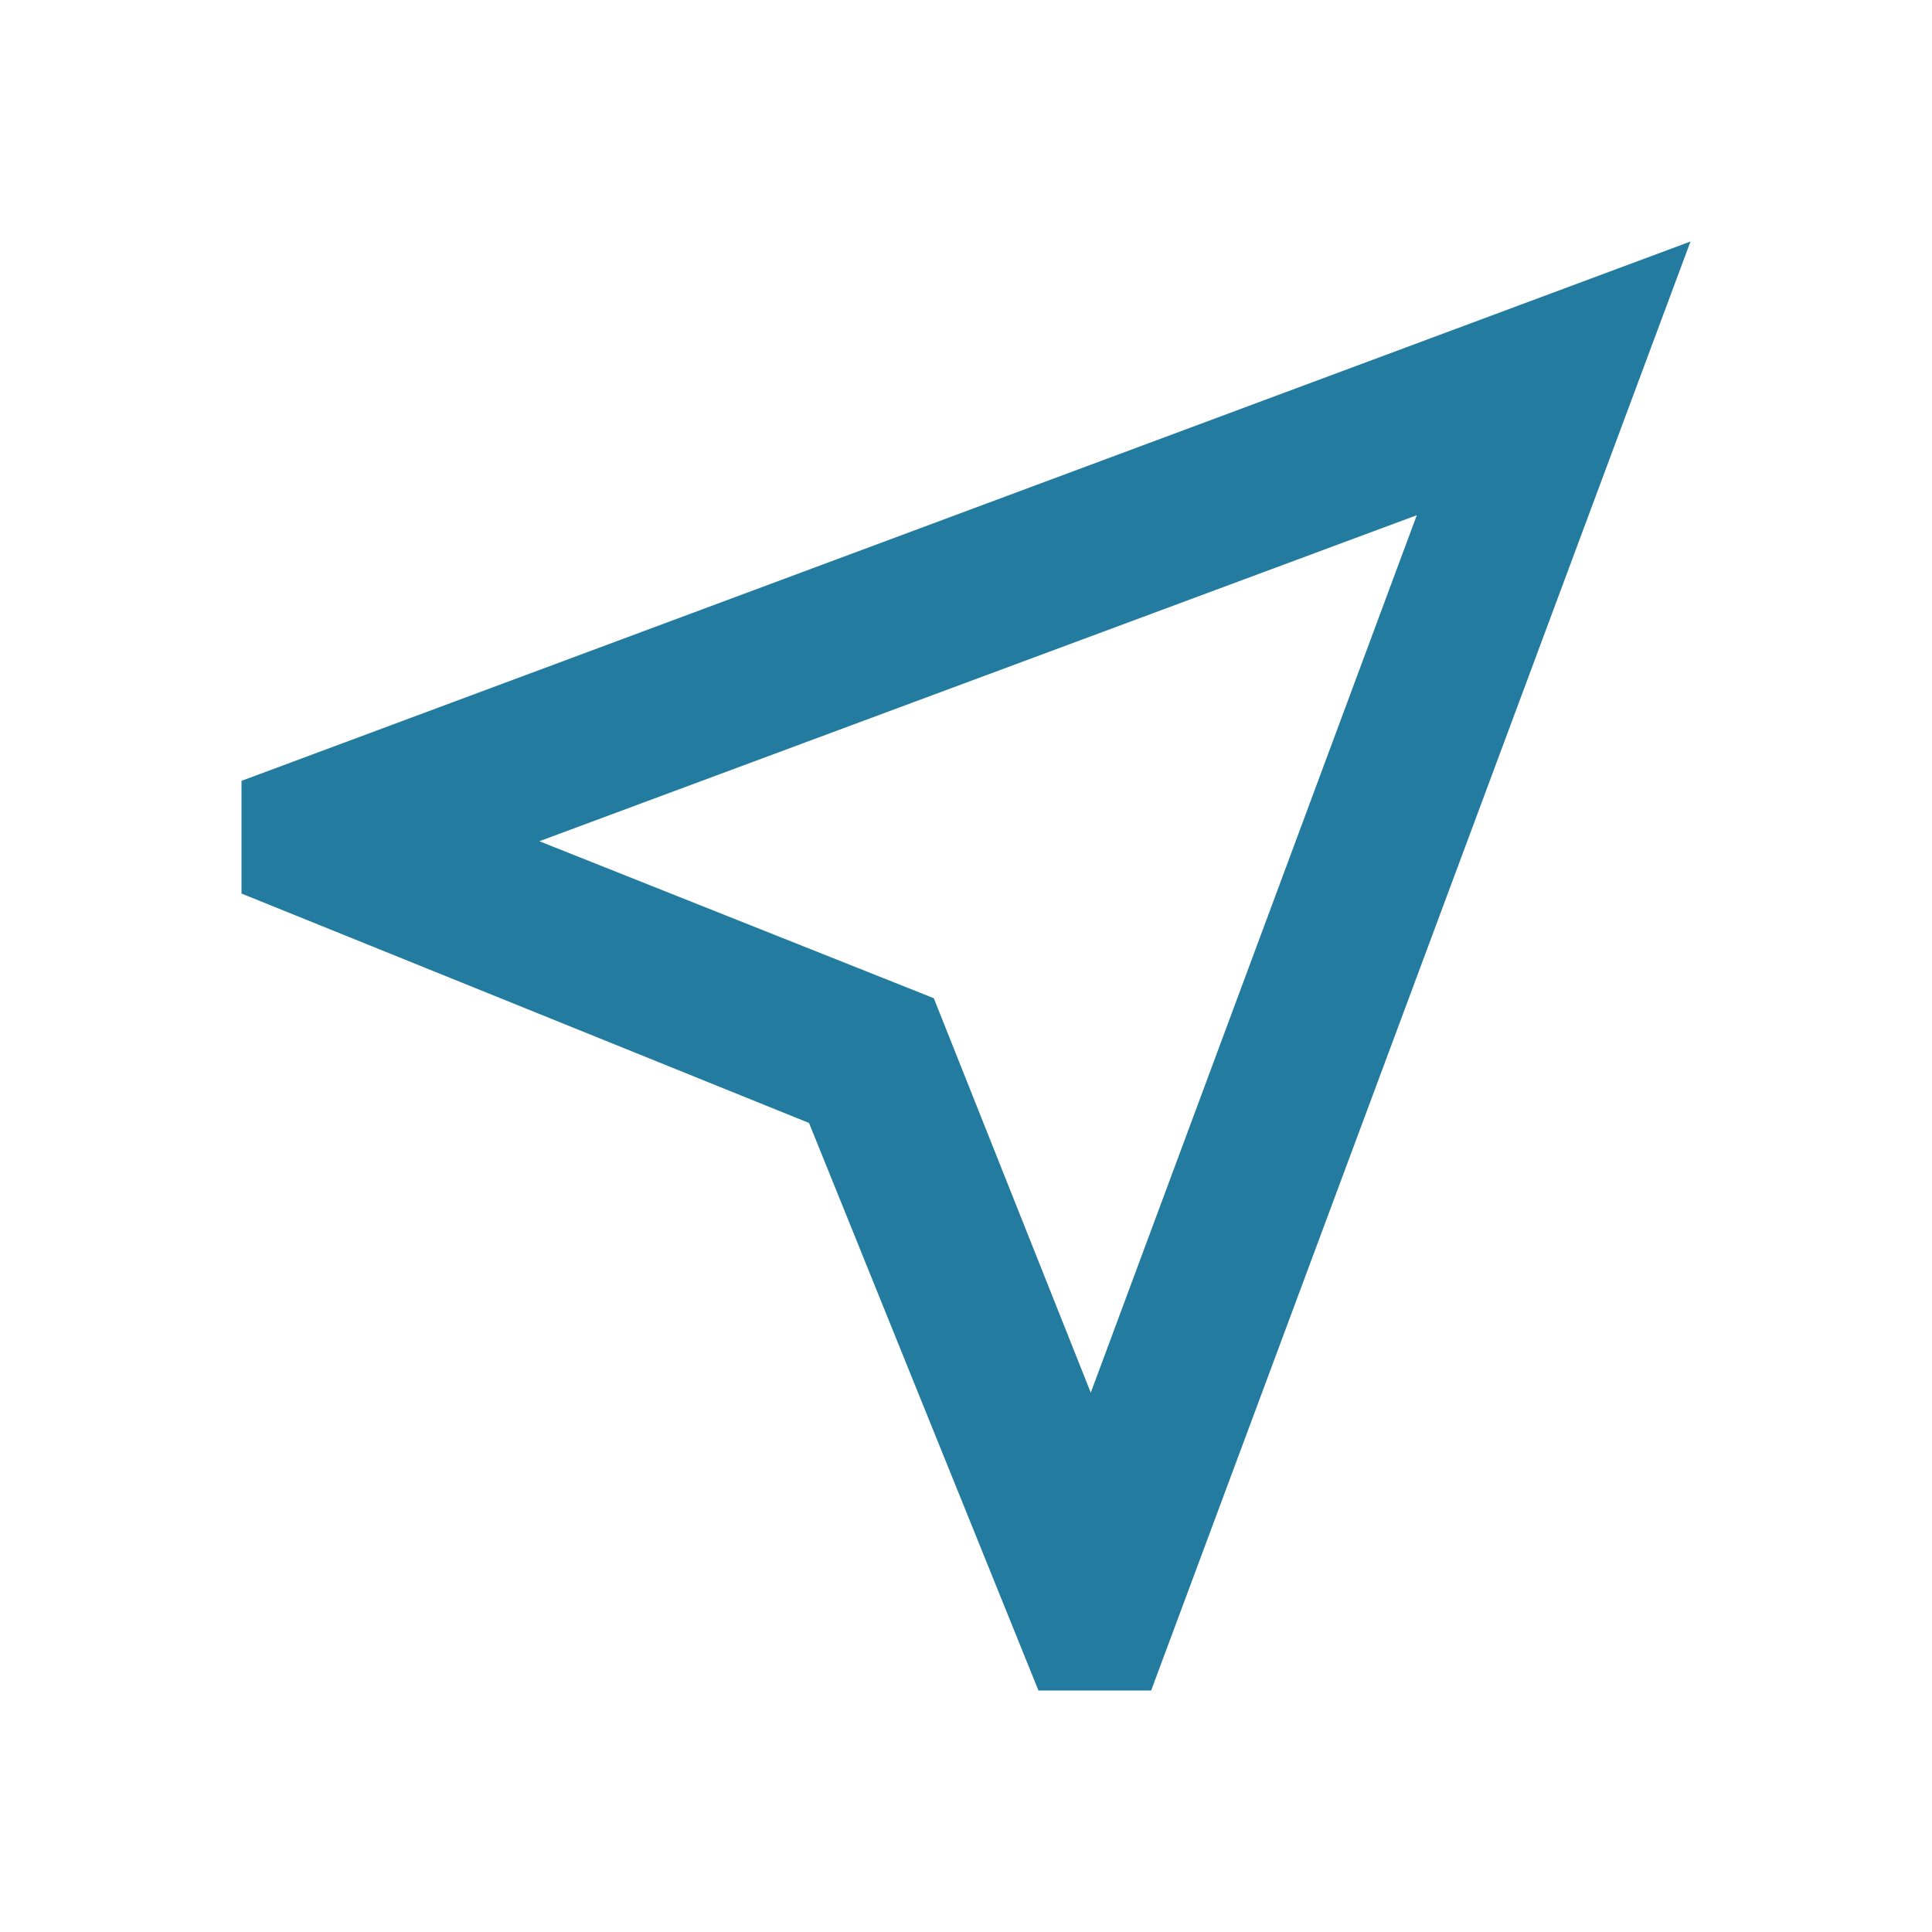
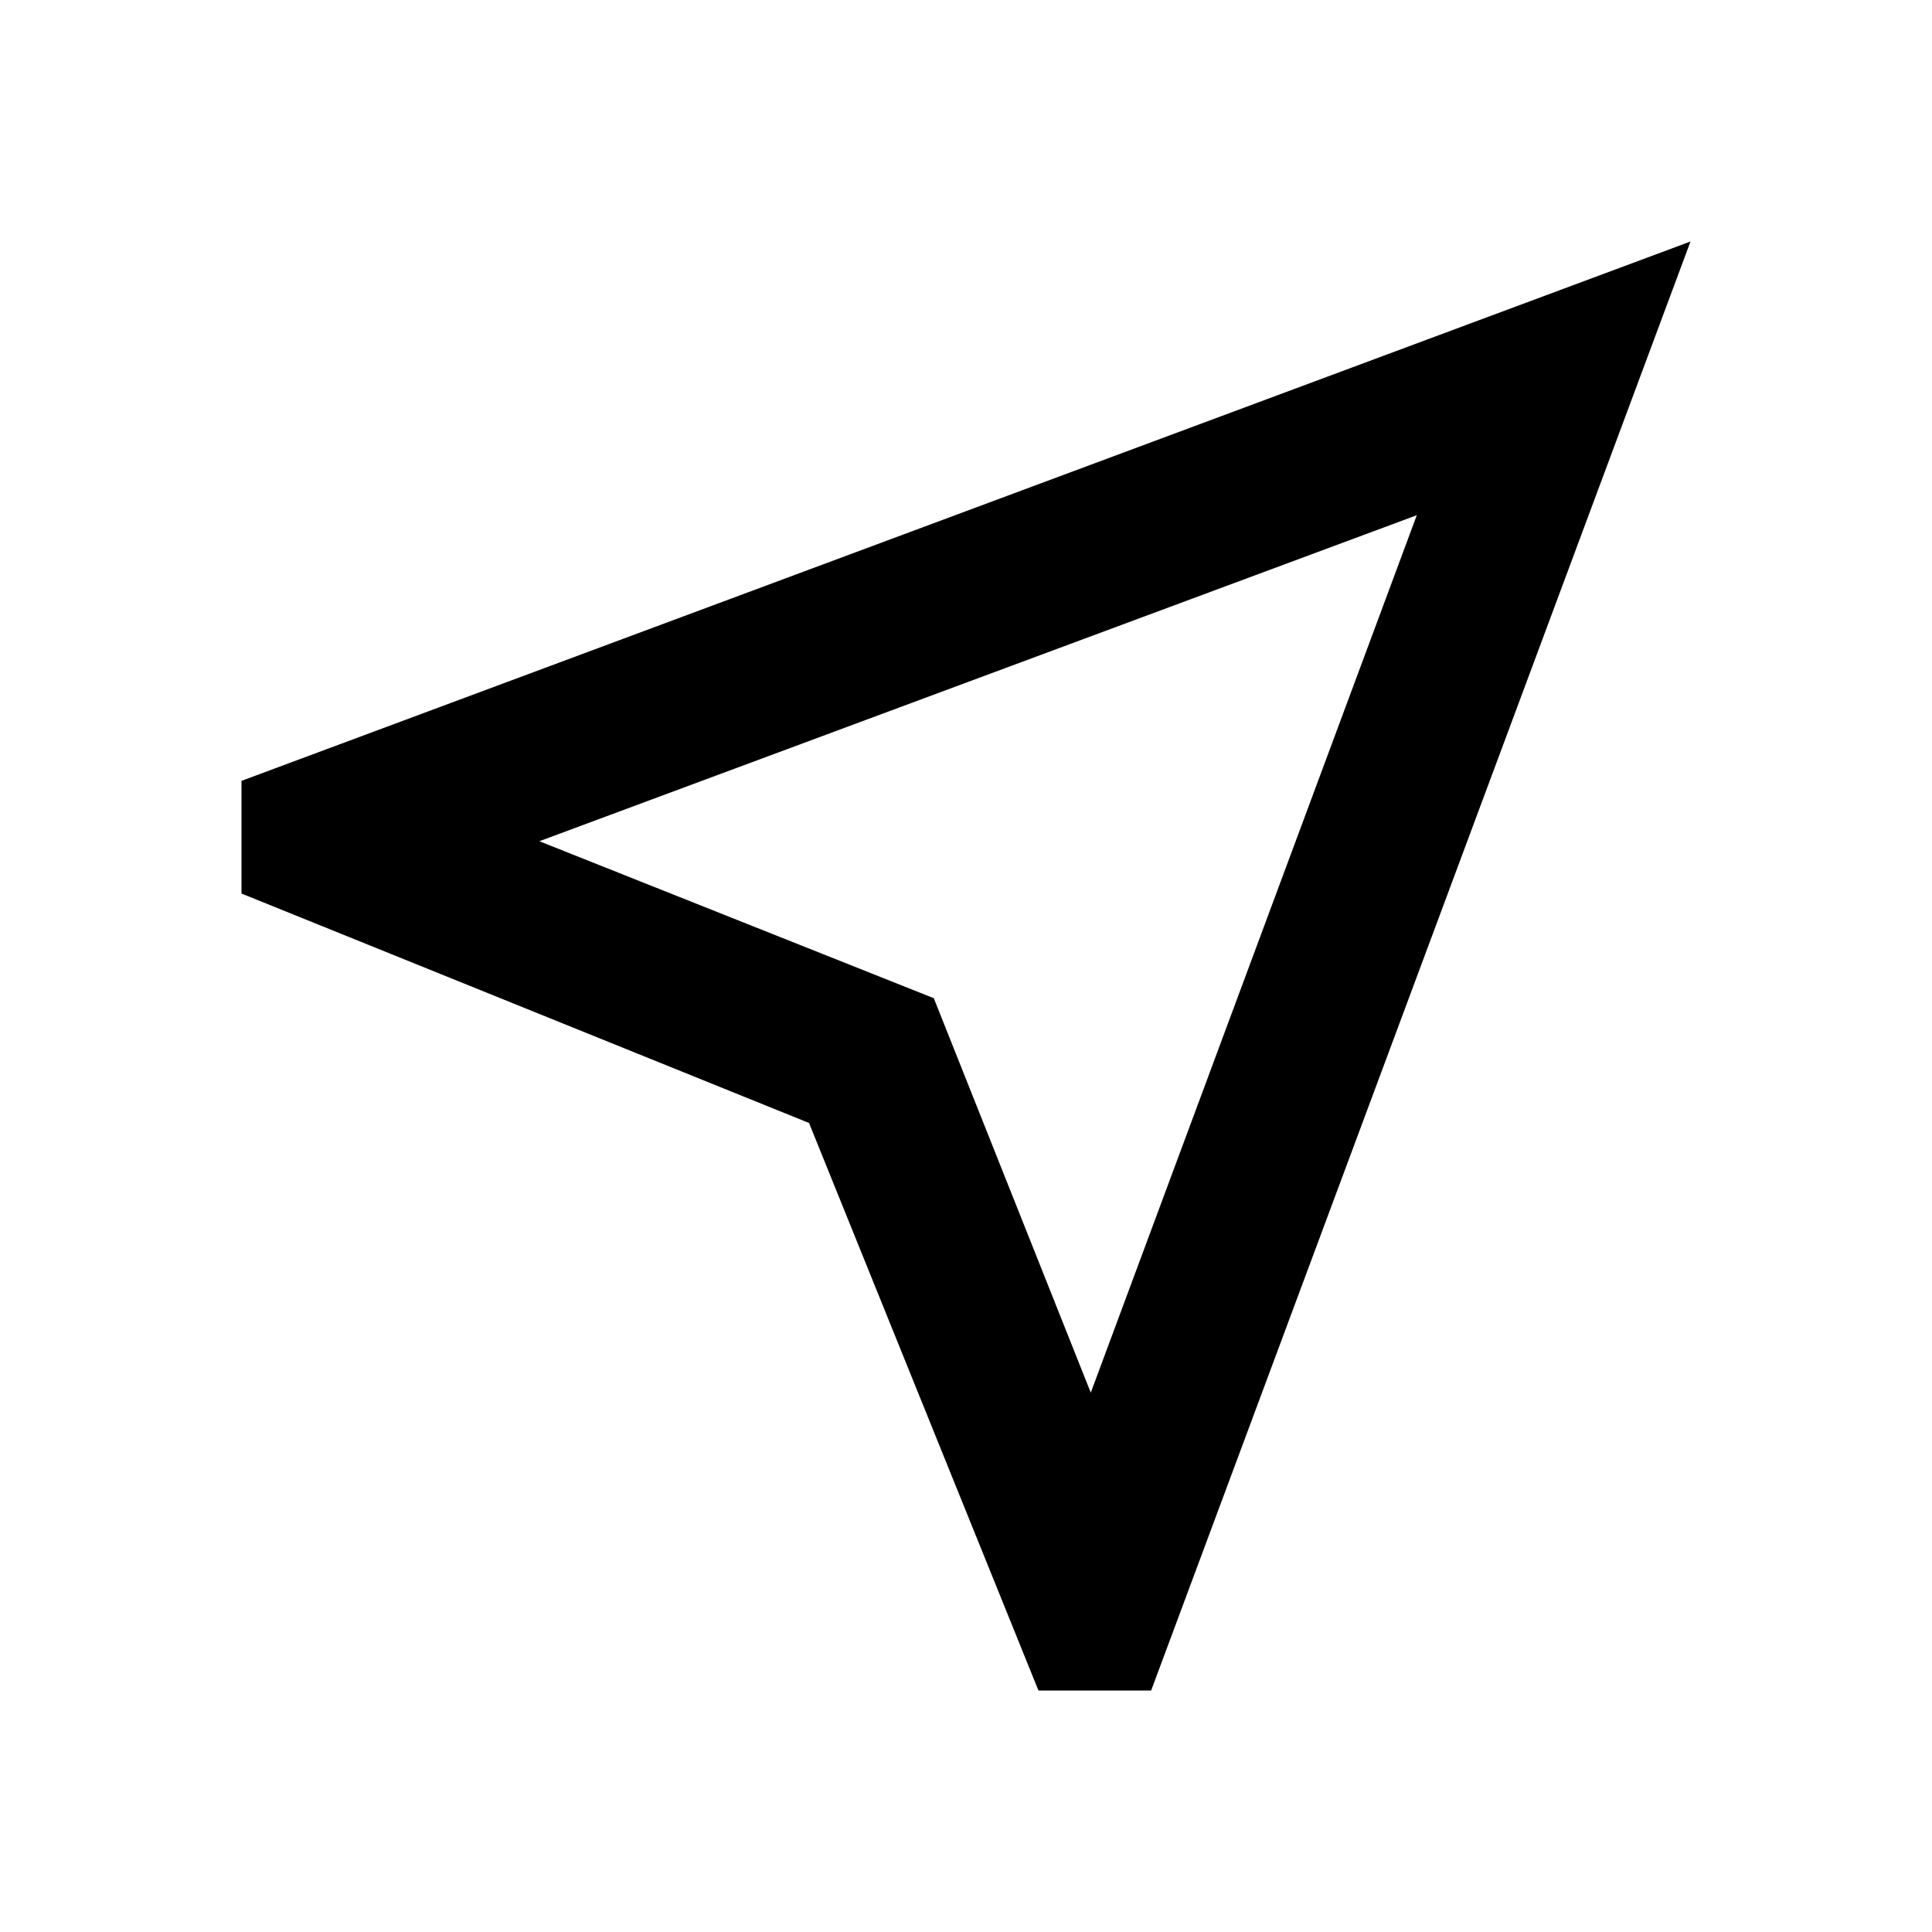
- <svg xmlns="http://www.w3.org/2000/svg" height="24px" viewBox="0 -960 960 960" width="24px" fill="#247BA0 ">
+ <svg xmlns="http://www.w3.org/2000/svg" height="24px" viewBox="0 -960 960 960" width="24px" fill="#000000">
  <path d="M516-120 402-402 120-516v-56l720-268-268 720h-56Zm26-148 162-436-436 162 196 78 78 196Zm-78-196Z" />
</svg>
